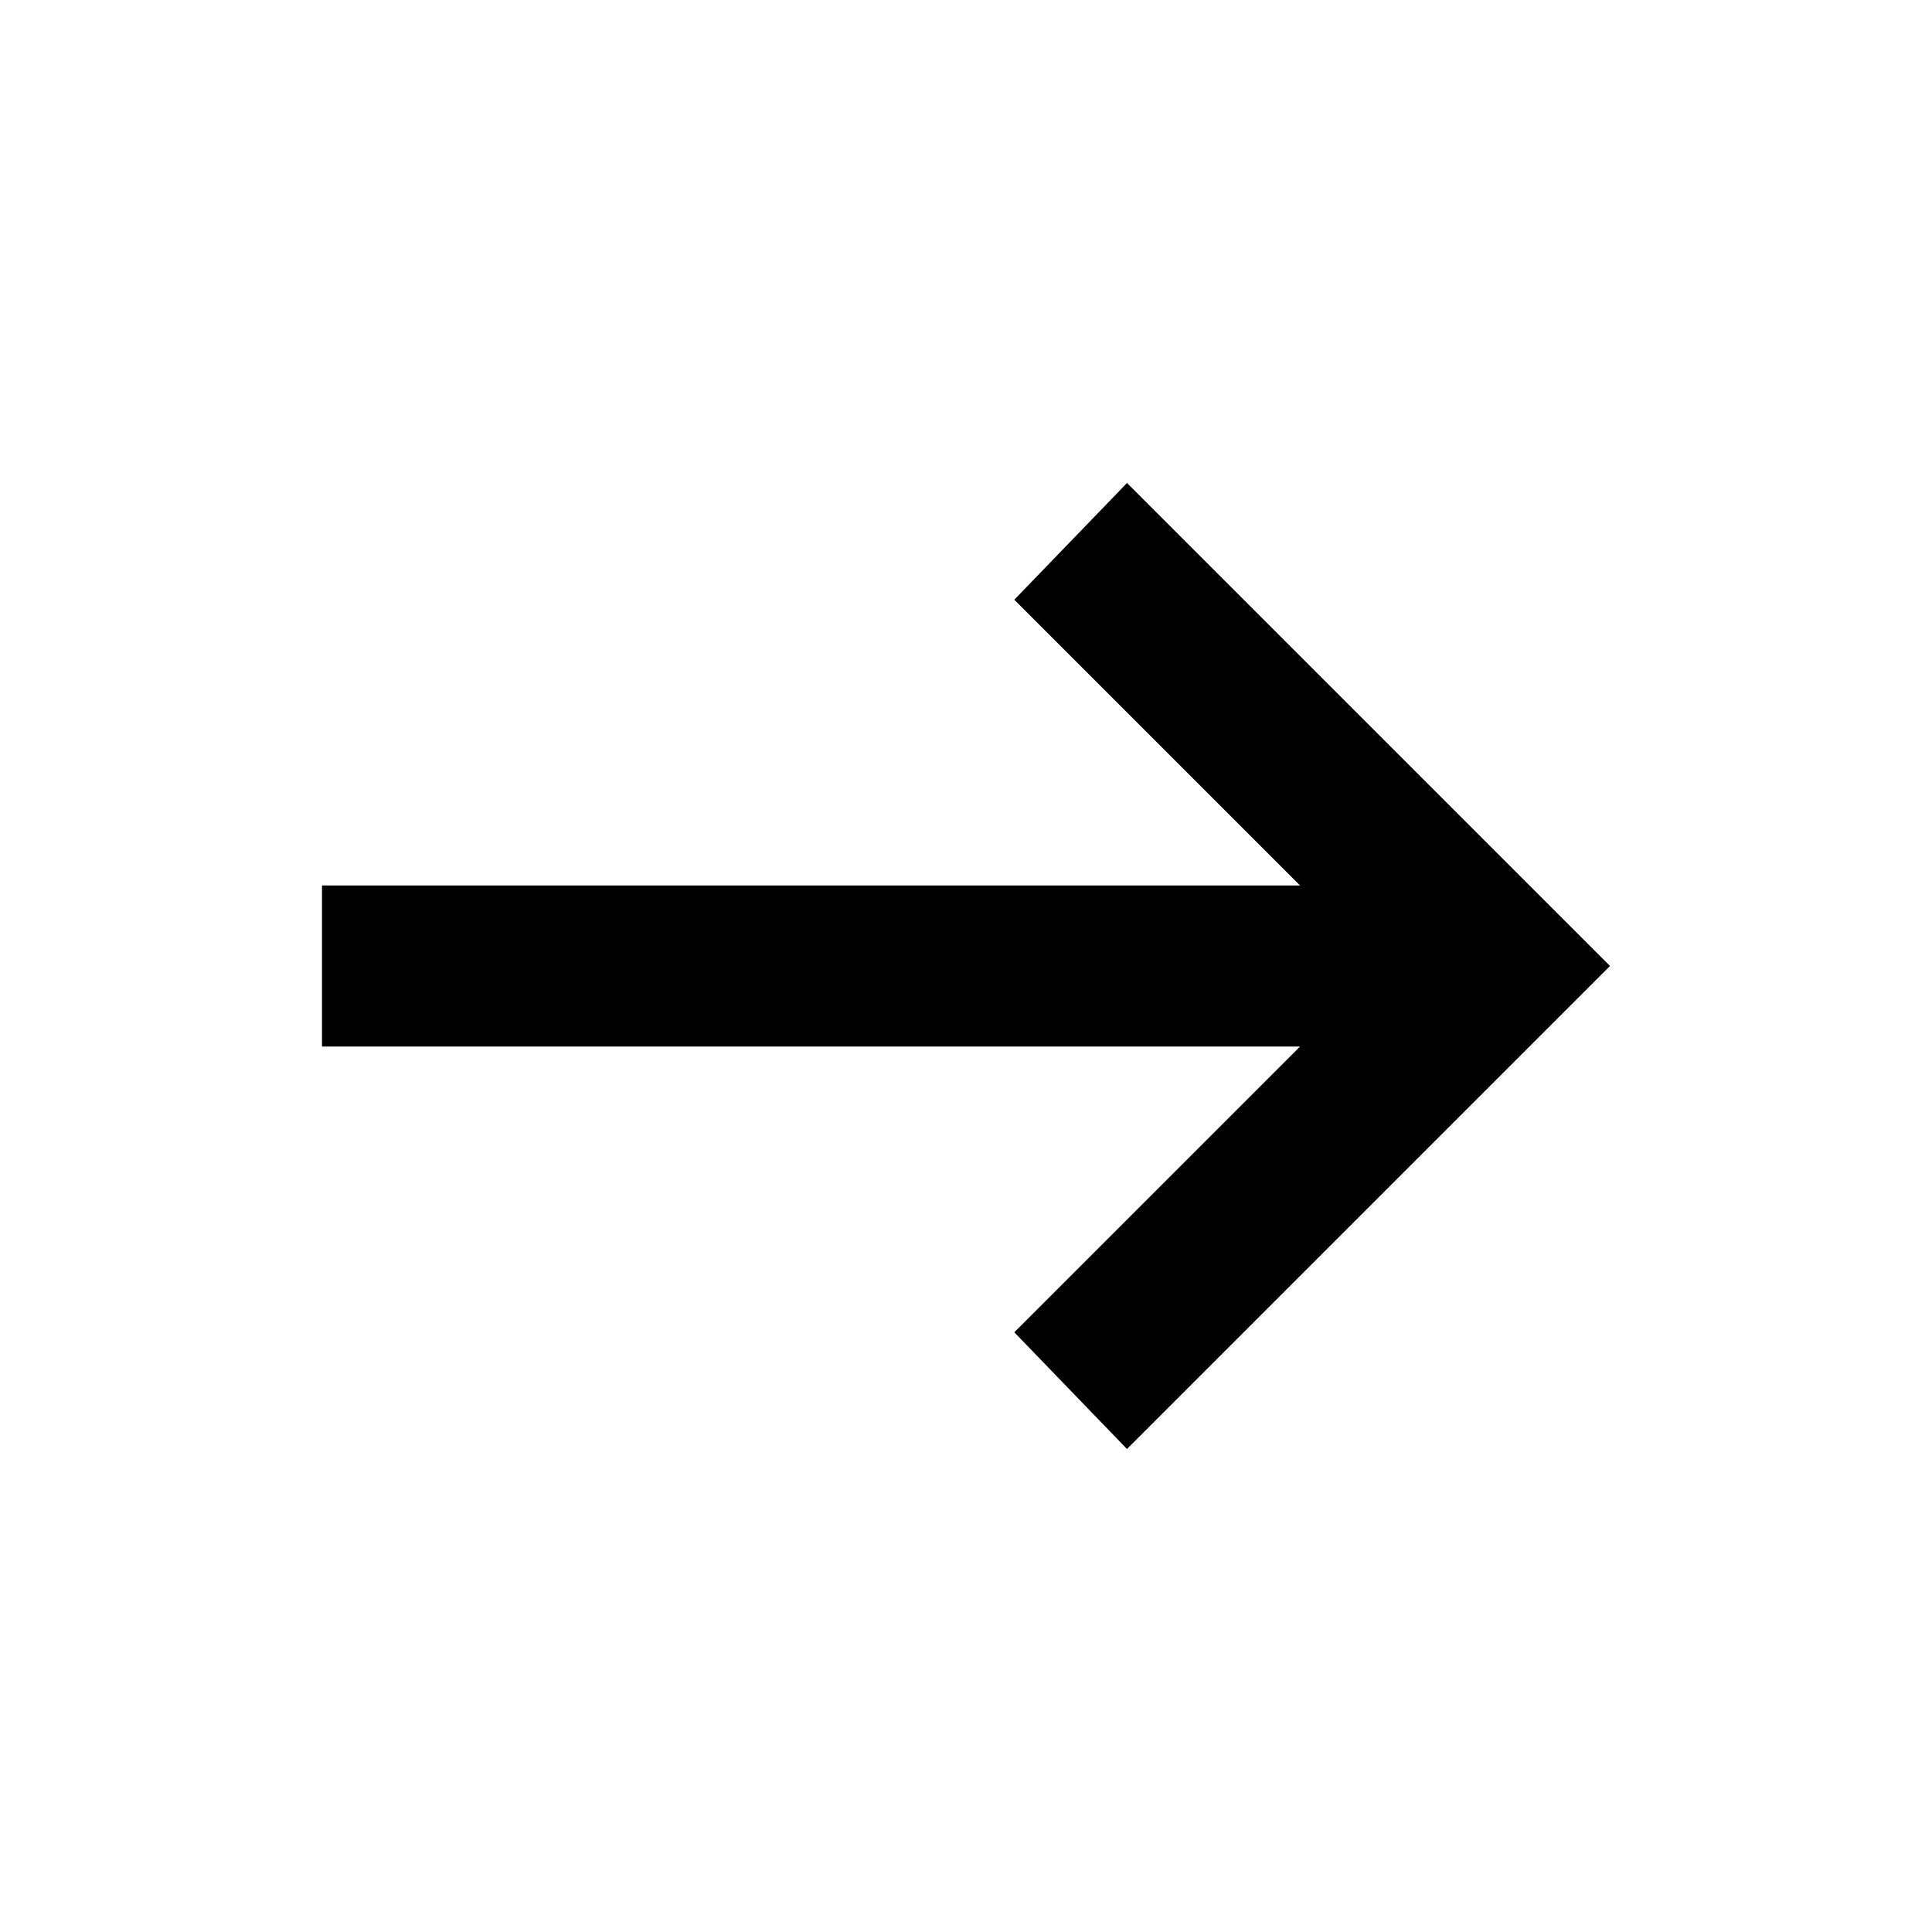
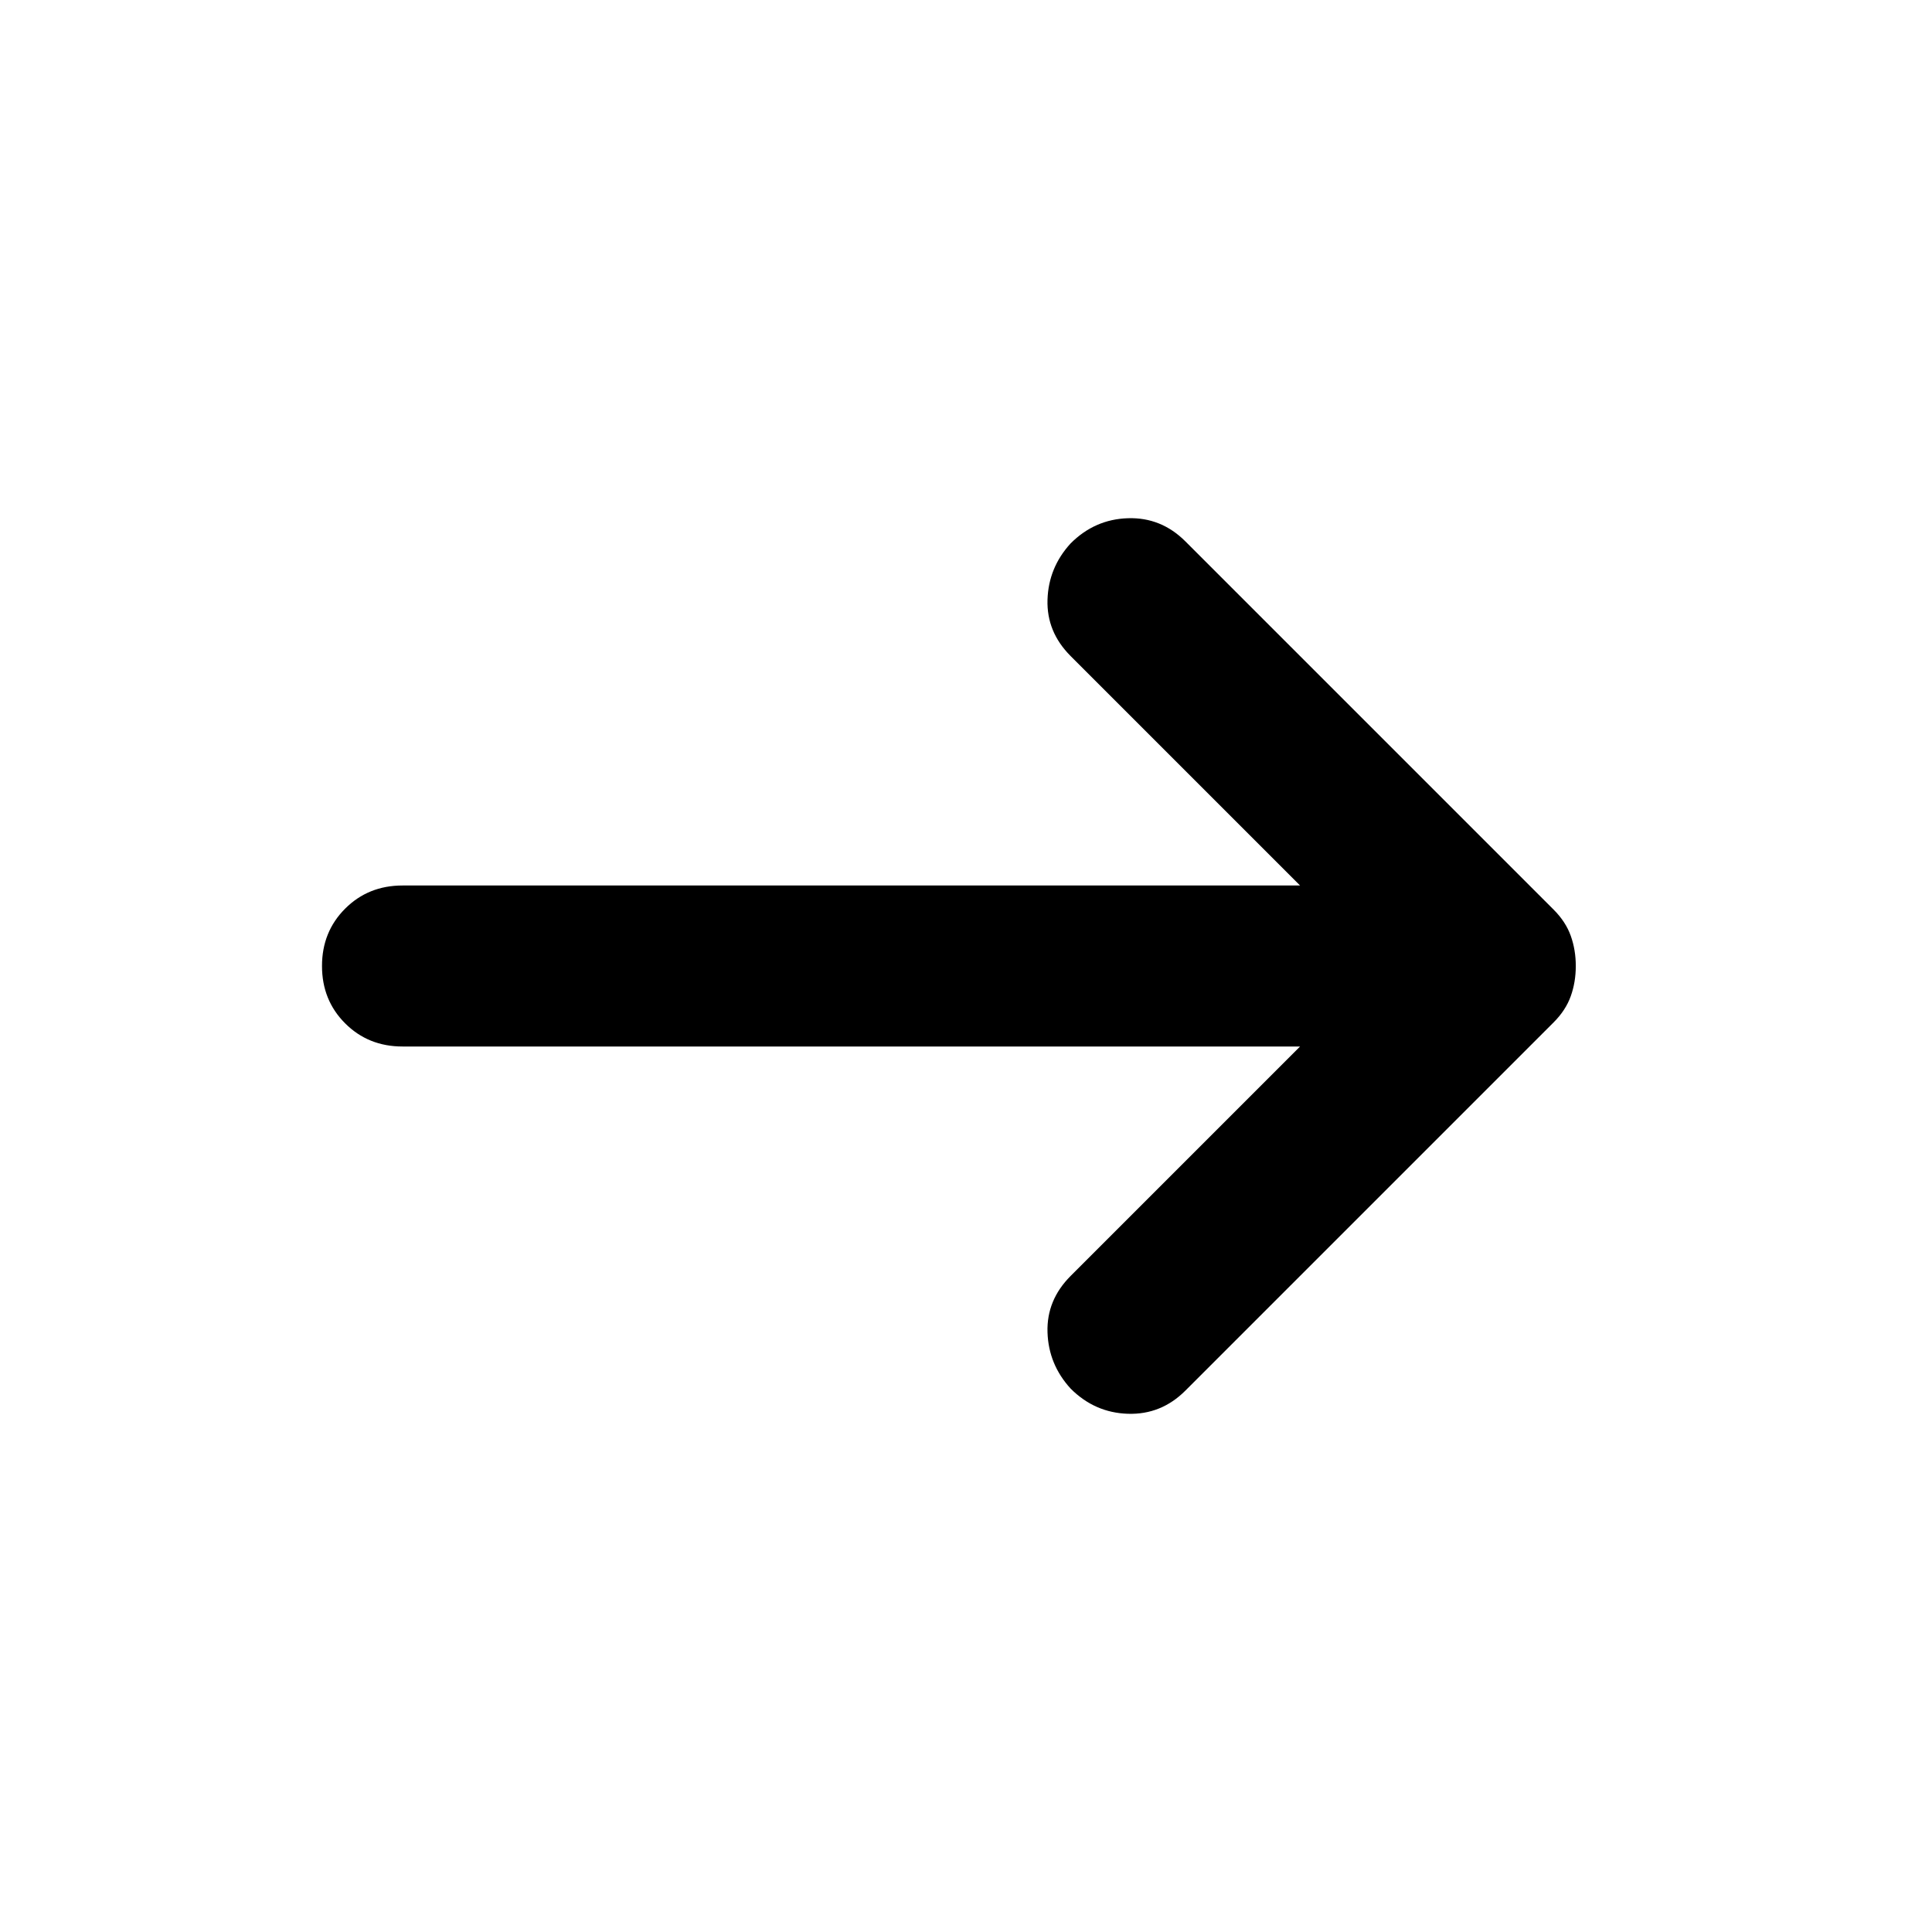
- <svg xmlns="http://www.w3.org/2000/svg" width="24" height="24" viewBox="0 0 24 24" fill="inherit">
-   <path d="M14 18L12.6 16.55L16.15 13H4V11H16.15L12.6 7.45L14 6L20 12L14 18Z" fill="inherit" />
+ <svg xmlns="http://www.w3.org/2000/svg" height="24px" viewBox="0 -960 960 960" width="24px" fill="inherit">
+   <path d="M646-440H200q-17 0-28.5-11.5T160-480q0-17 11.5-28.5T200-520h446L532-634q-12-12-11.5-28t11.5-28q12-12 28.5-12.5T589-691l183 183q6 6 8.5 13t2.5 15q0 8-2.5 15t-8.5 13L589-269q-12 12-28.5 11.5T532-270q-11-12-11.5-28t11.5-28l114-114Z" />
</svg>
